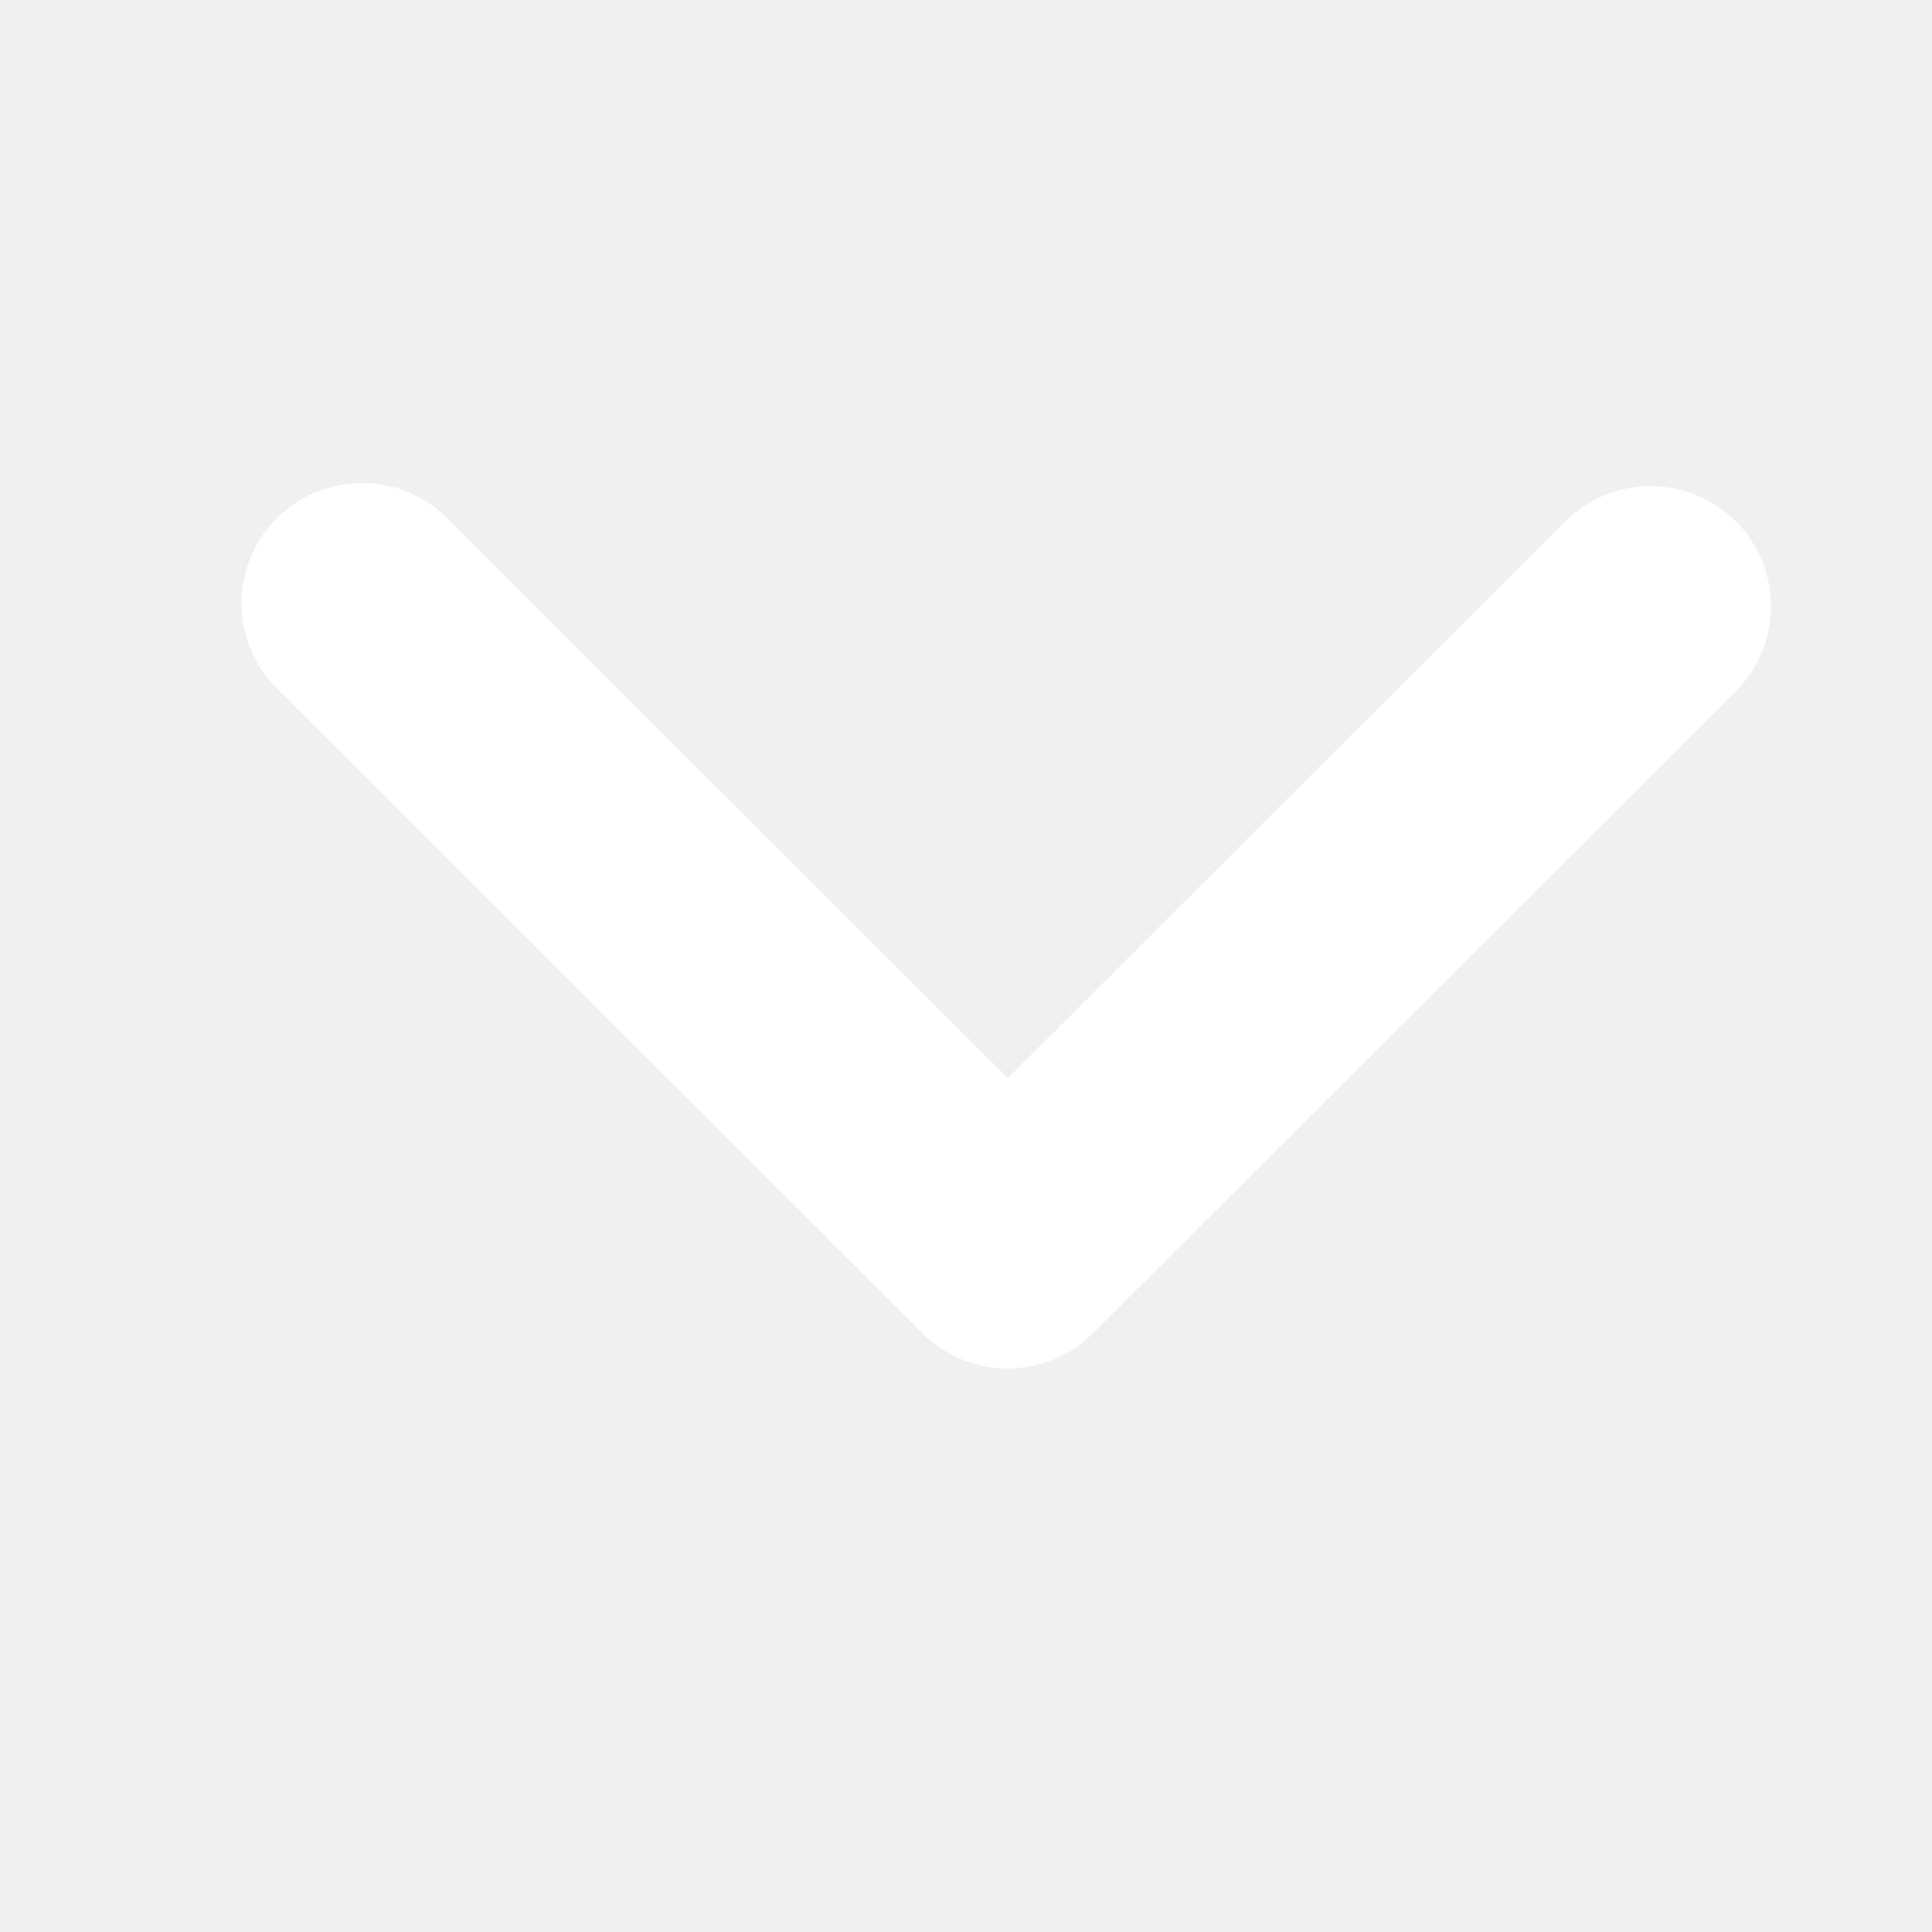
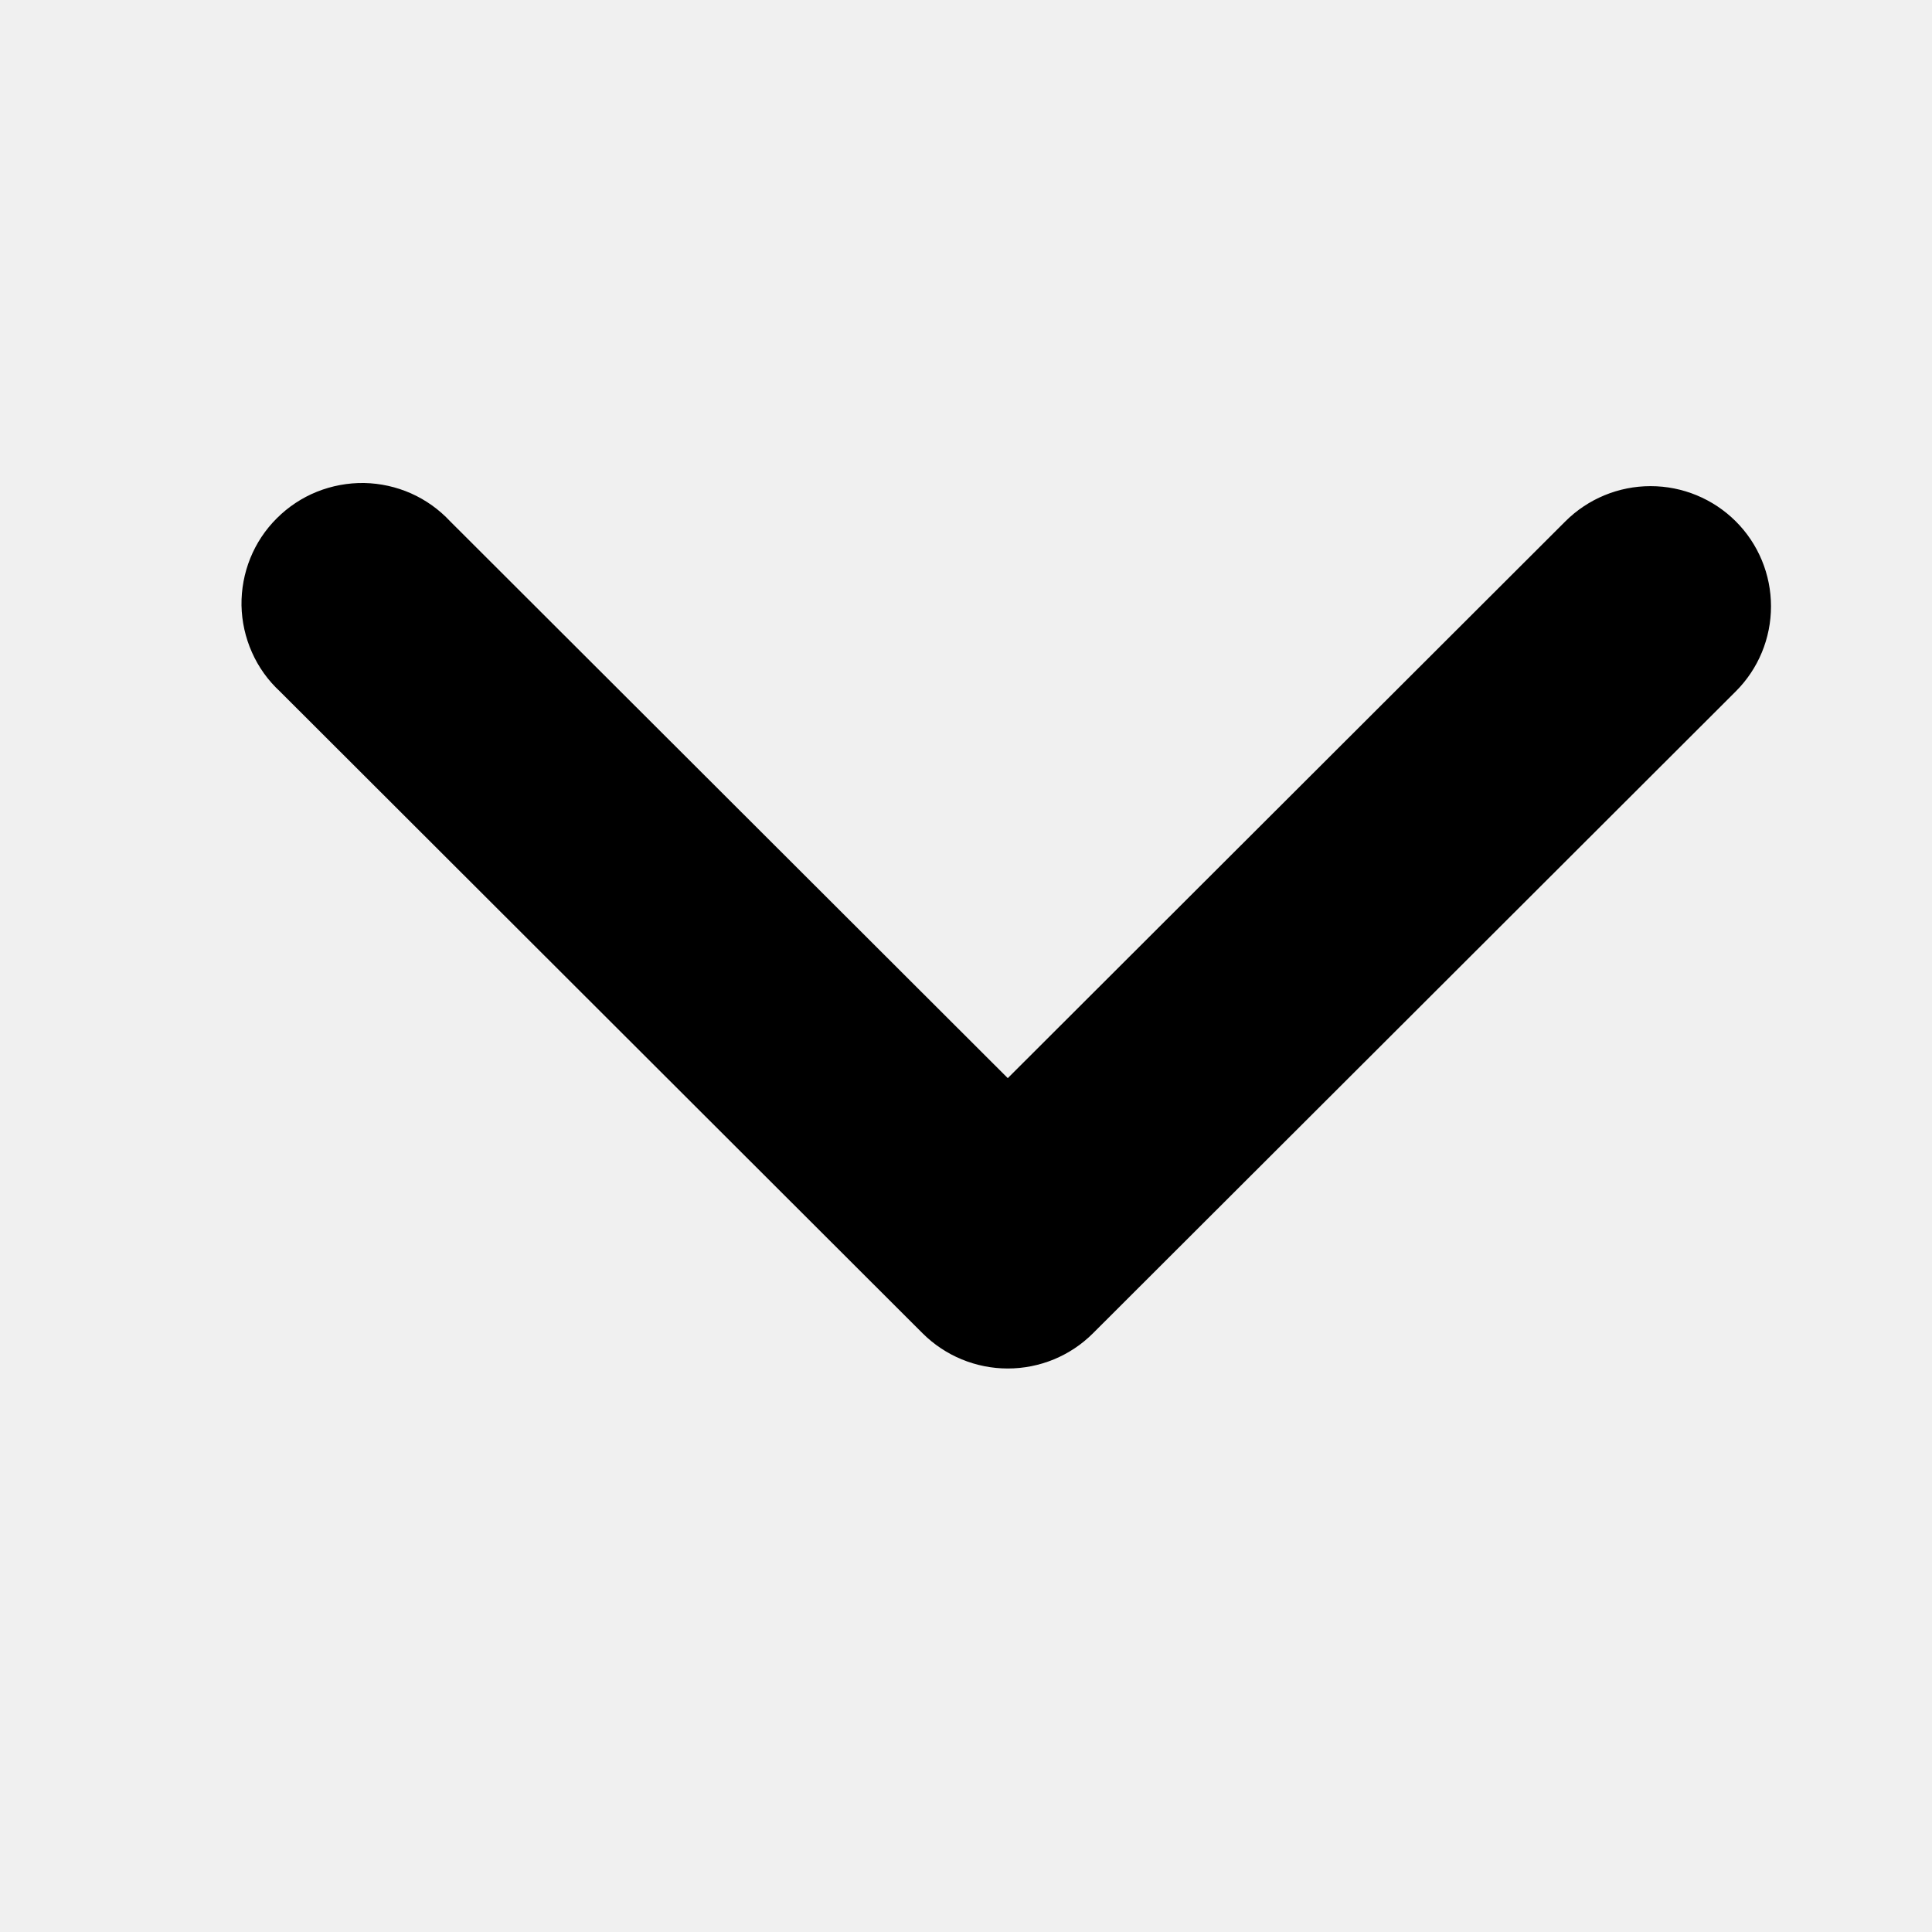
<svg xmlns="http://www.w3.org/2000/svg" width="24" height="24" viewBox="0 0 24 24" fill="none">
-   <path fill-rule="evenodd" clip-rule="evenodd" d="M21.562 6.476C21.843 6.756 22 7.136 22 7.532C22 7.929 21.843 8.309 21.562 8.589L13.577 16.563C13.297 16.843 12.916 17 12.519 17C12.123 17 11.742 16.843 11.461 16.563L3.477 8.589C3.329 8.452 3.211 8.287 3.13 8.104C3.048 7.92 3.004 7.722 3 7.521C2.997 7.321 3.034 7.121 3.109 6.935C3.184 6.749 3.296 6.58 3.439 6.438C3.581 6.296 3.75 6.184 3.936 6.109C4.123 6.034 4.323 5.997 4.524 6C4.725 6.004 4.923 6.048 5.106 6.129C5.29 6.211 5.455 6.329 5.592 6.476L12.519 13.393L19.446 6.476C19.727 6.196 20.107 6.039 20.504 6.039C20.901 6.039 21.281 6.196 21.562 6.476Z" fill="white" />
+   <path fill-rule="evenodd" clip-rule="evenodd" d="M21.562 6.476C21.843 6.756 22 7.136 22 7.532C22 7.929 21.843 8.309 21.562 8.589L13.577 16.563C13.297 16.843 12.916 17 12.519 17C12.123 17 11.742 16.843 11.461 16.563L3.477 8.589C3.329 8.452 3.211 8.287 3.13 8.104C3.048 7.92 3.004 7.722 3 7.521C2.997 7.321 3.034 7.121 3.109 6.935C3.184 6.749 3.296 6.58 3.439 6.438C3.581 6.296 3.75 6.184 3.936 6.109C4.123 6.034 4.323 5.997 4.524 6C4.725 6.004 4.923 6.048 5.106 6.129C5.29 6.211 5.455 6.329 5.592 6.476L12.519 13.393L19.446 6.476C19.727 6.196 20.107 6.039 20.504 6.039C20.901 6.039 21.281 6.196 21.562 6.476Z" fill="black" />
</svg>
